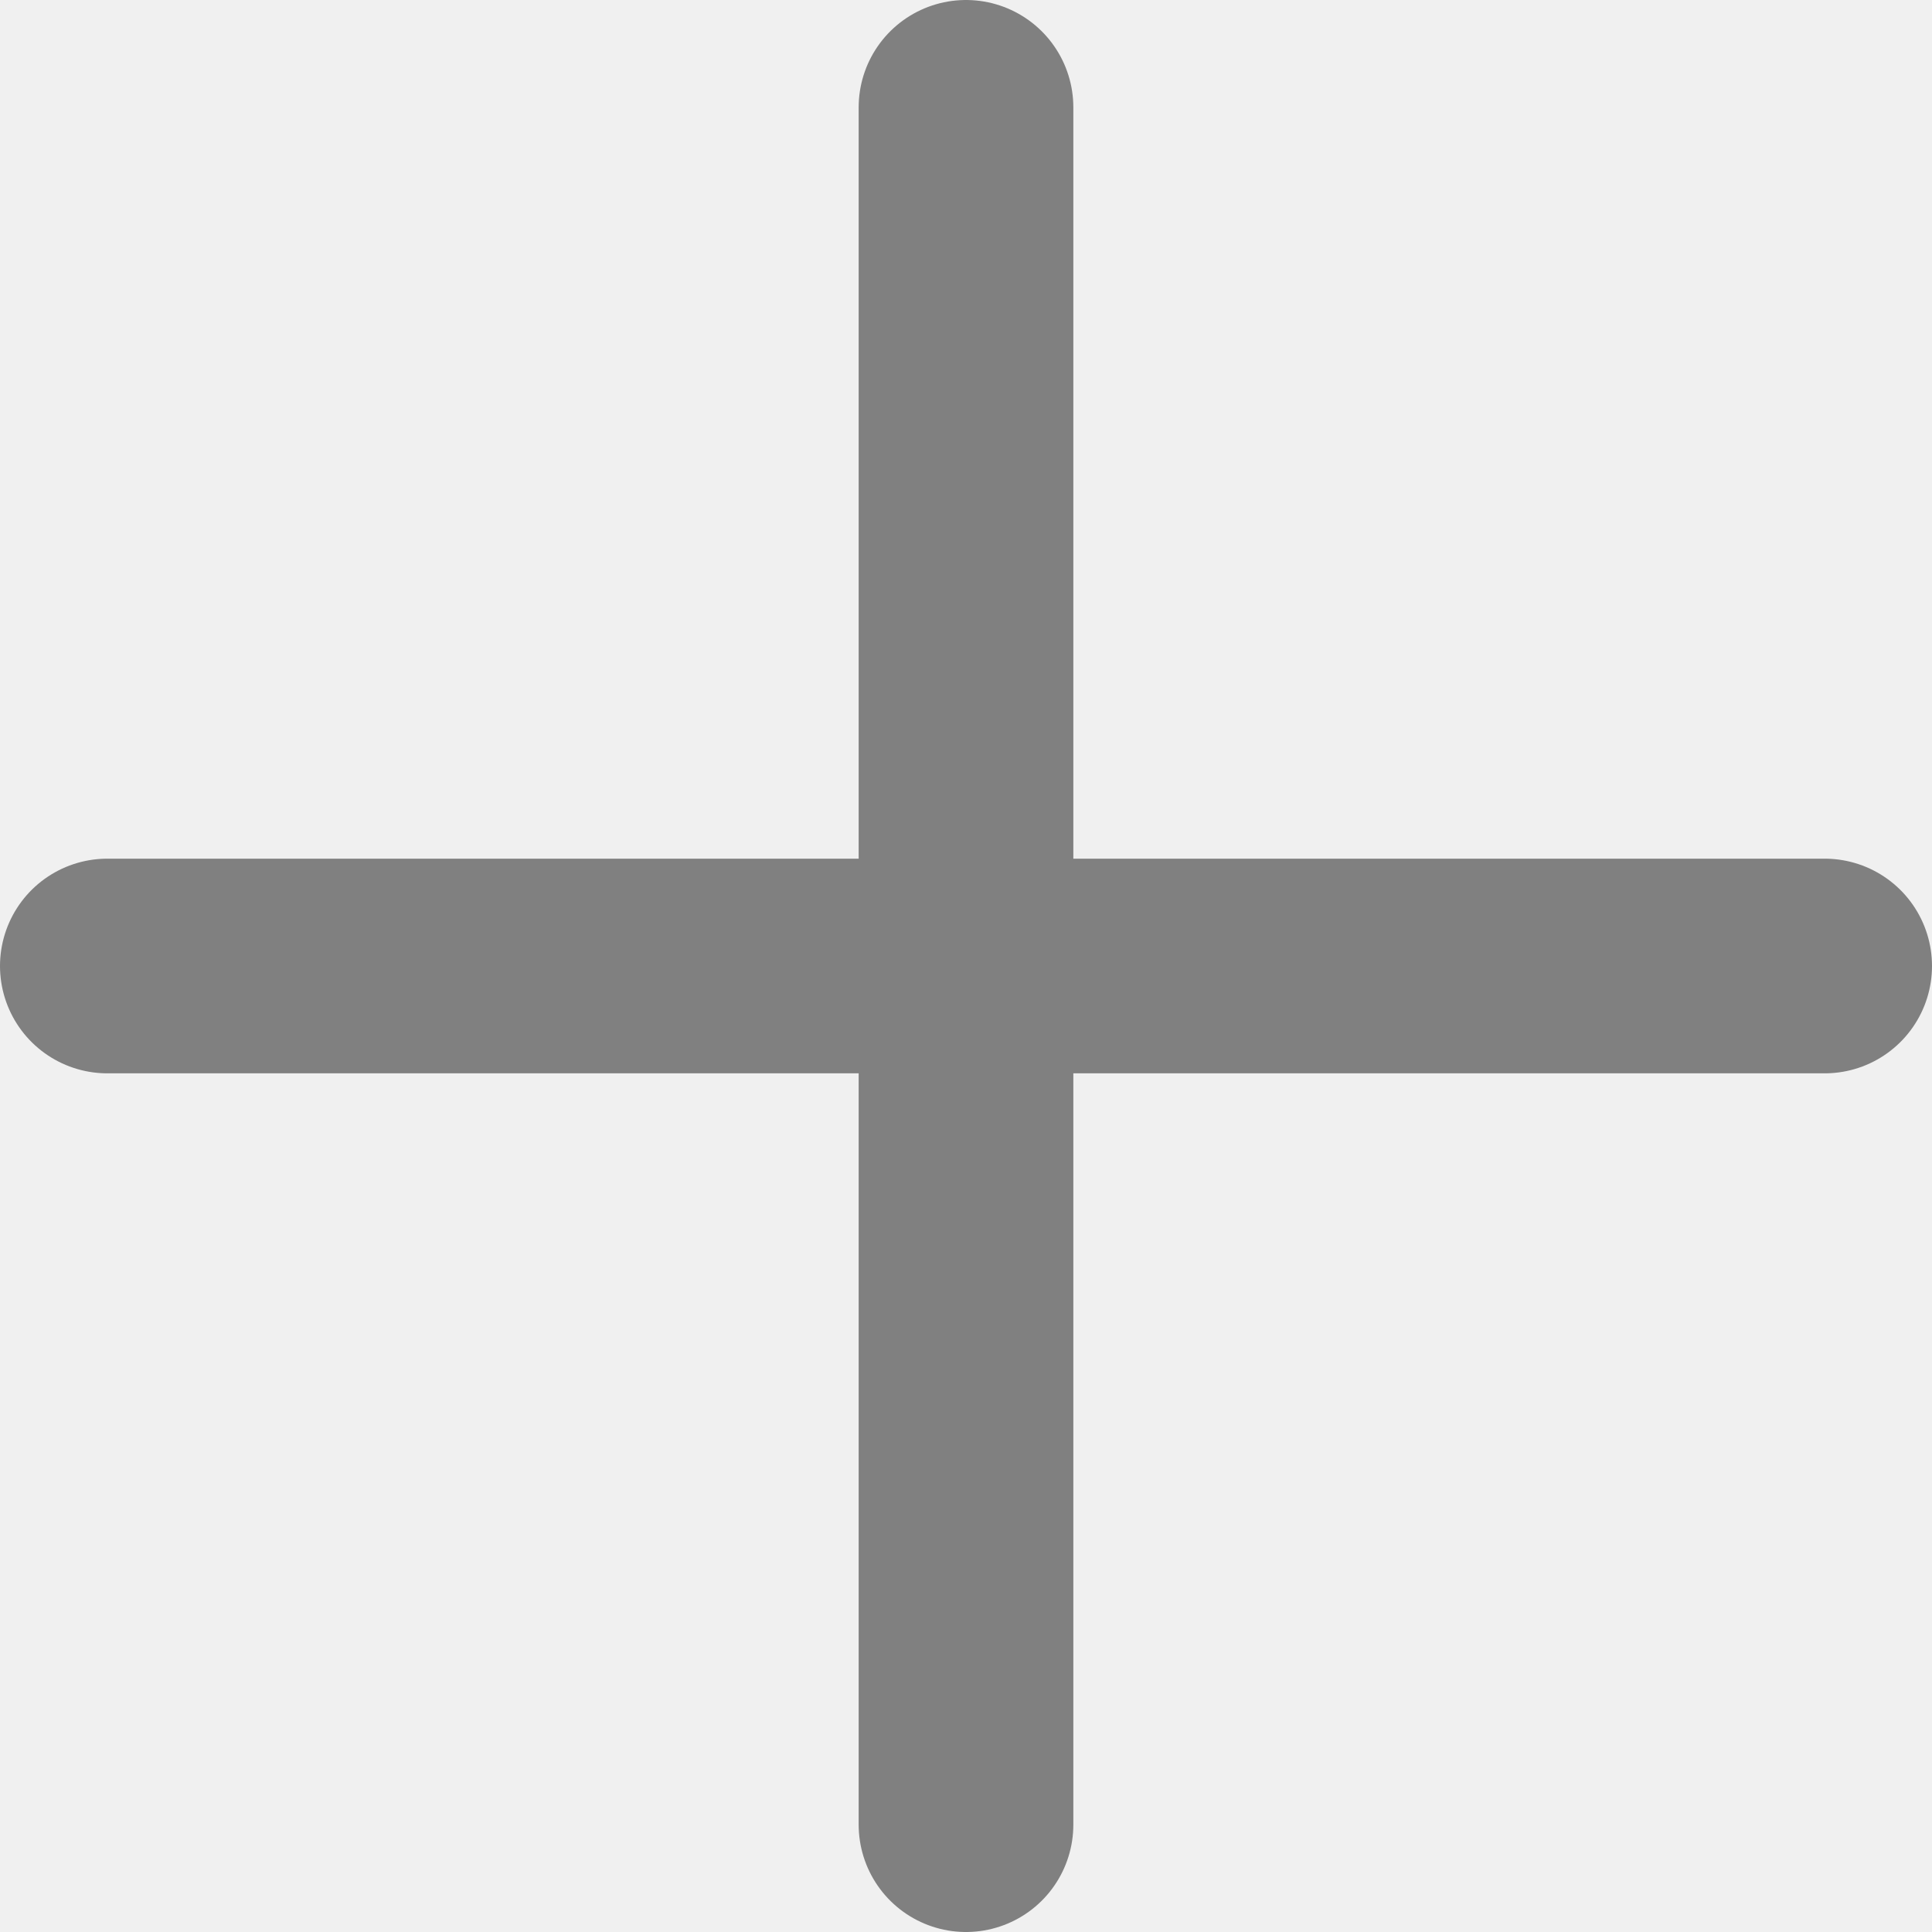
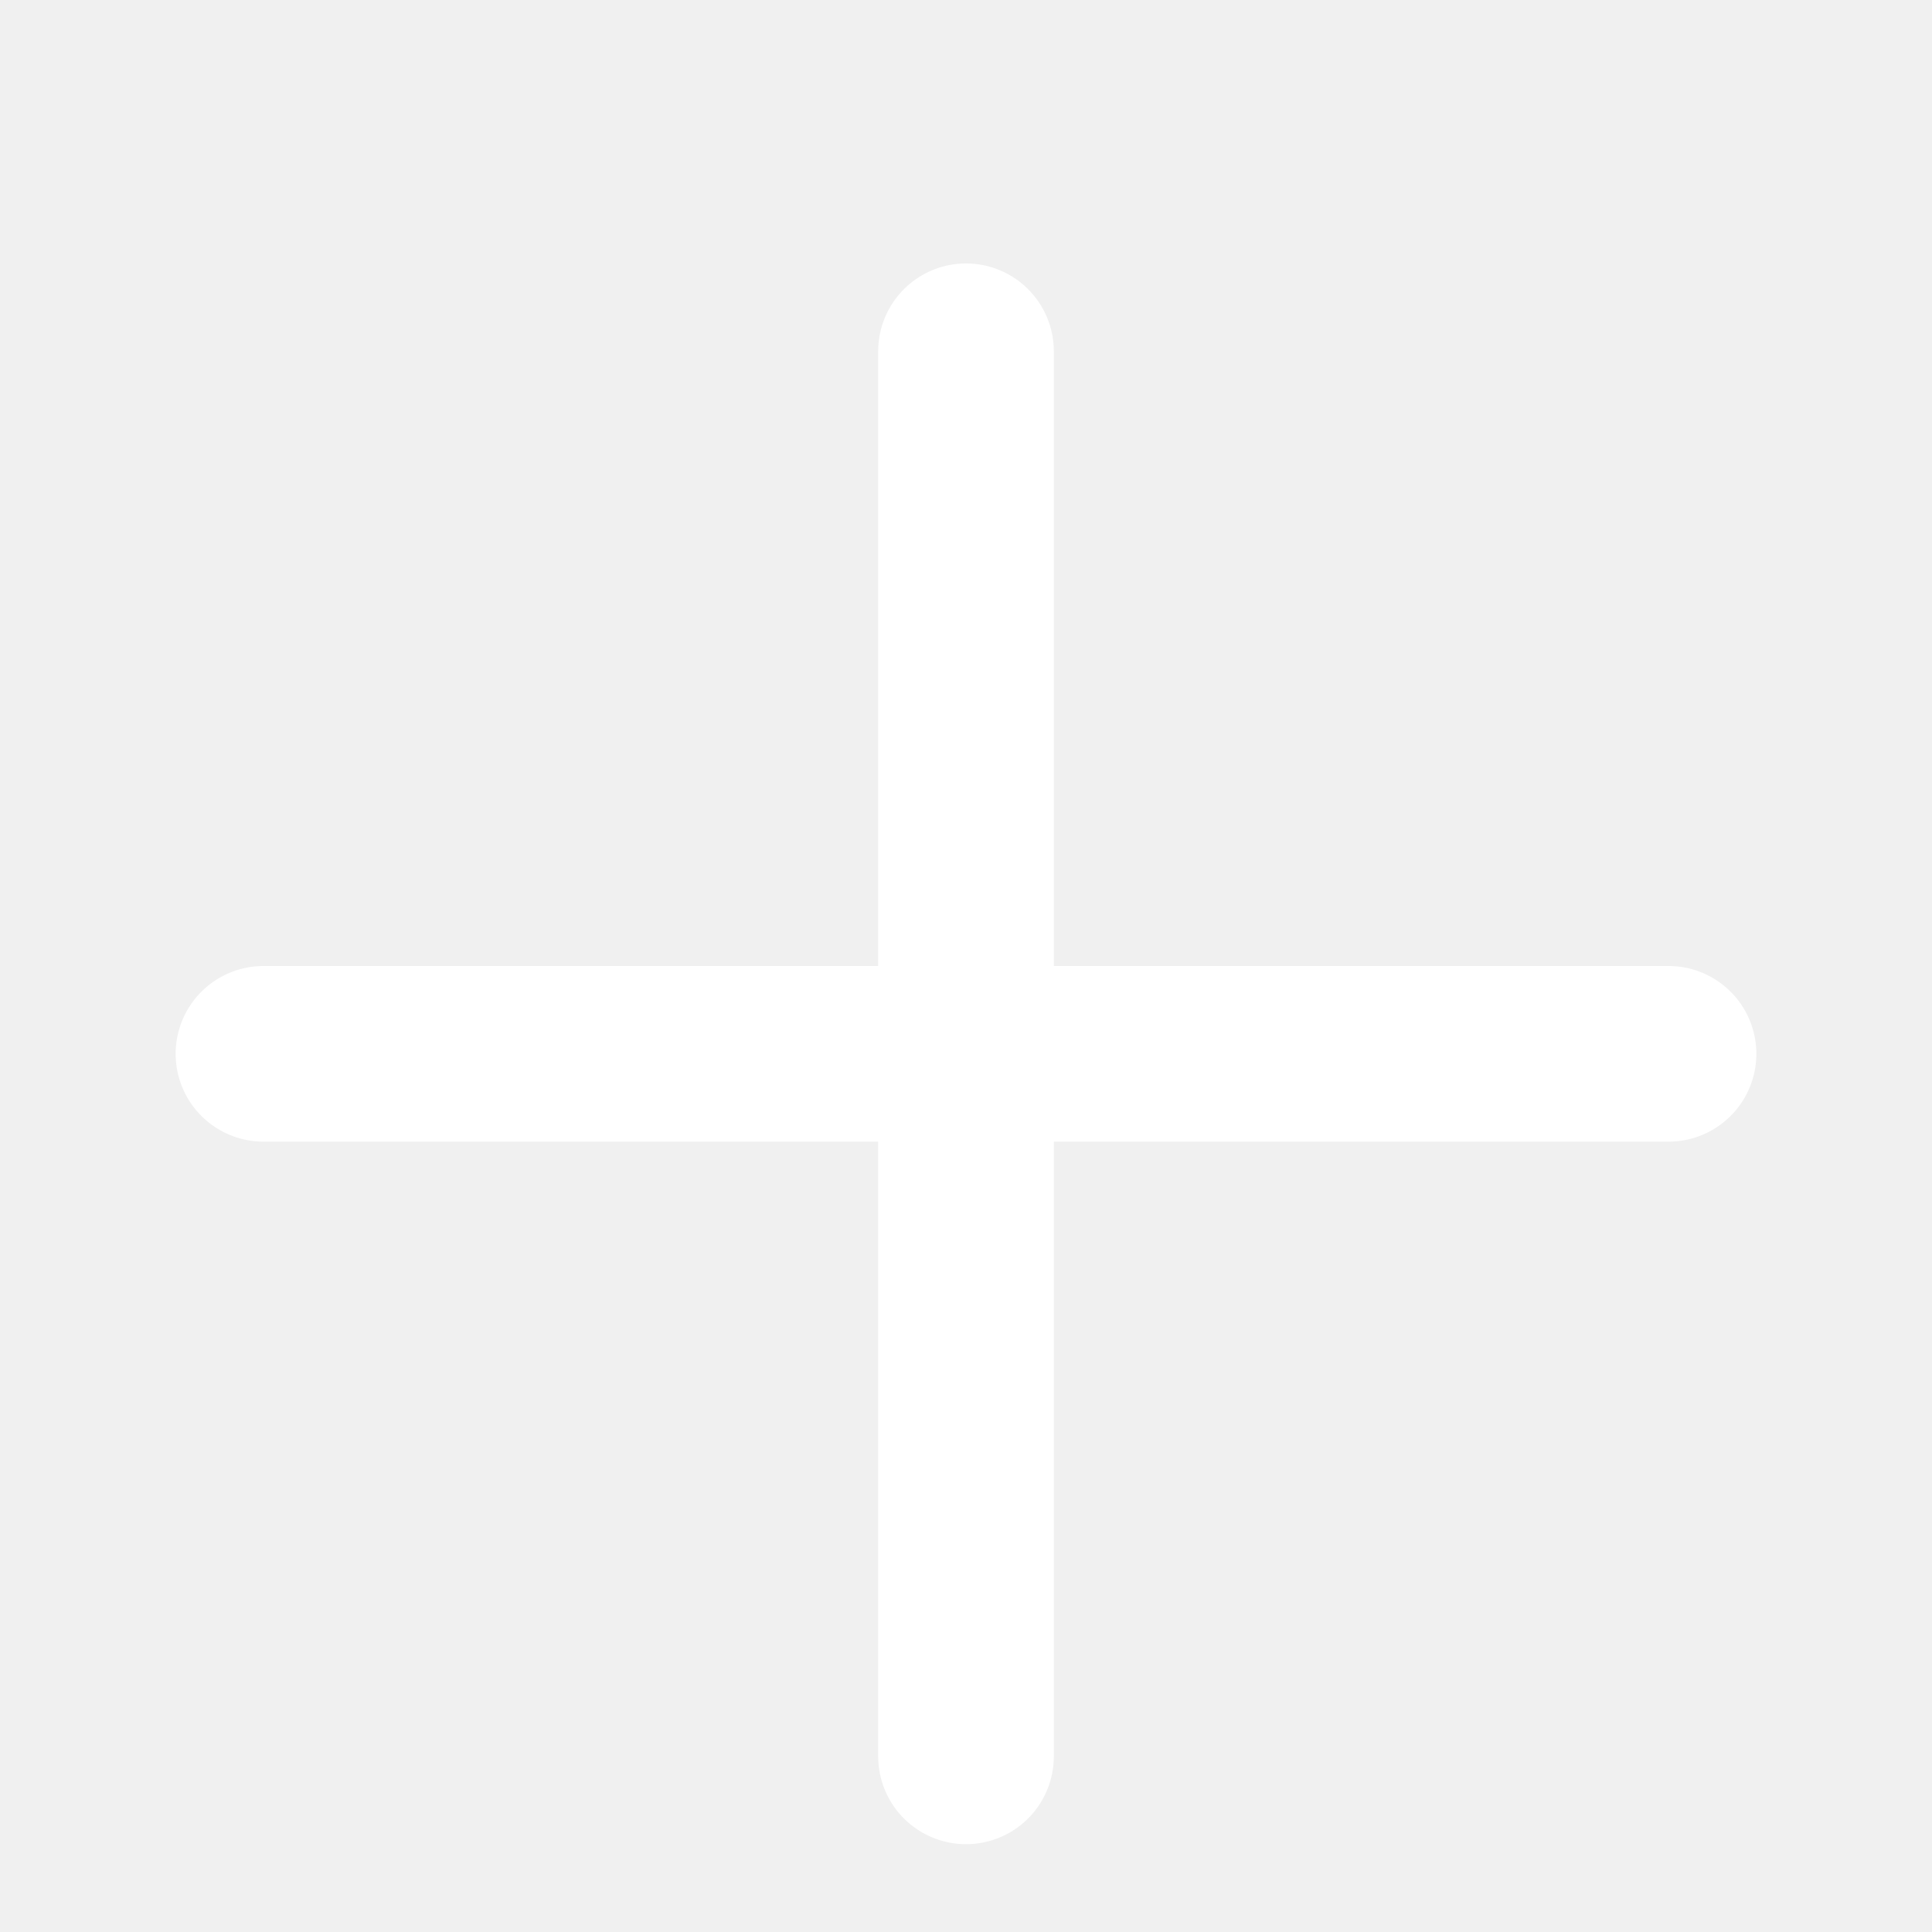
- <svg xmlns="http://www.w3.org/2000/svg" class="w-6 h-6 text-gray-800 dark:text-white" aria-hidden="true" fill="none" viewBox="0 0 18 18">
-   <path stroke="#808080" stroke-linecap="round" stroke-linejoin="round" stroke-width="2" d="M9 1v16M1 9h16" />
+ <svg xmlns="http://www.w3.org/2000/svg" class="w-6 h-6 text-gray-800 dark:text-white" aria-hidden="true" fill="none" viewBox="-2 -3 22 22">
+   <path stroke="#ffffff" stroke-linecap="round" stroke-linejoin="round" stroke-width="2" d="M9 1v16M1 9h16" />
</svg>
